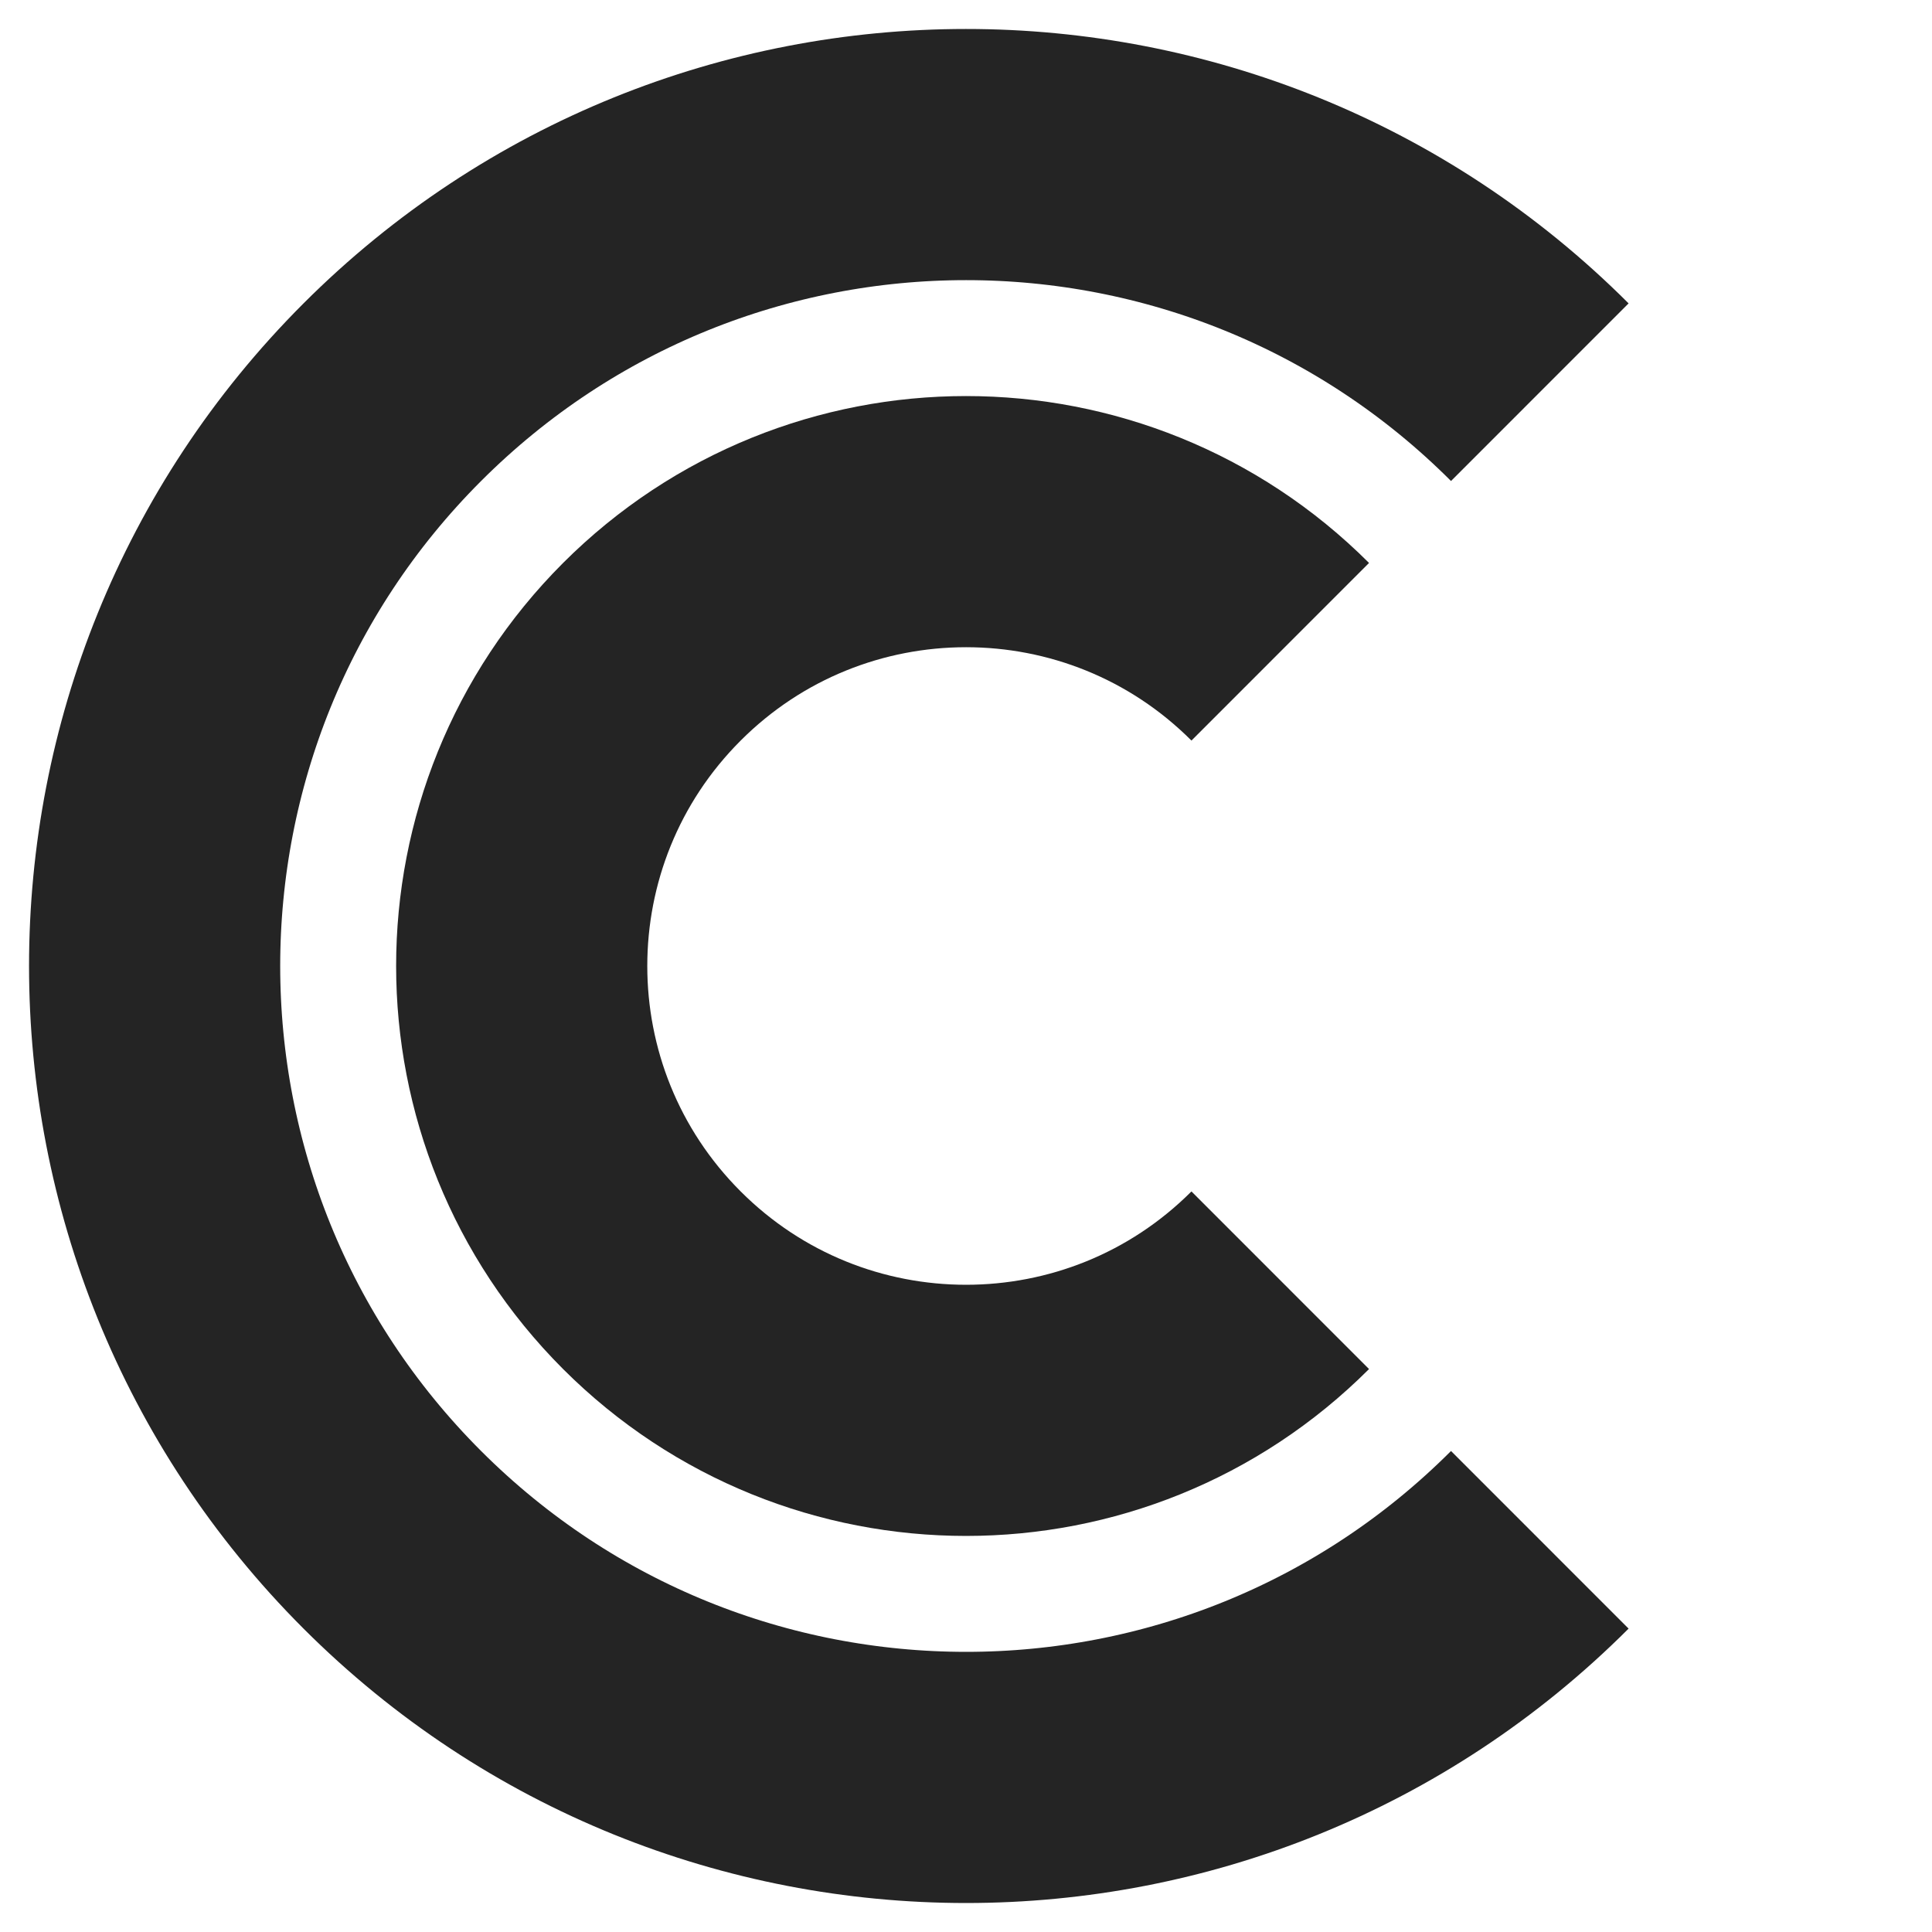
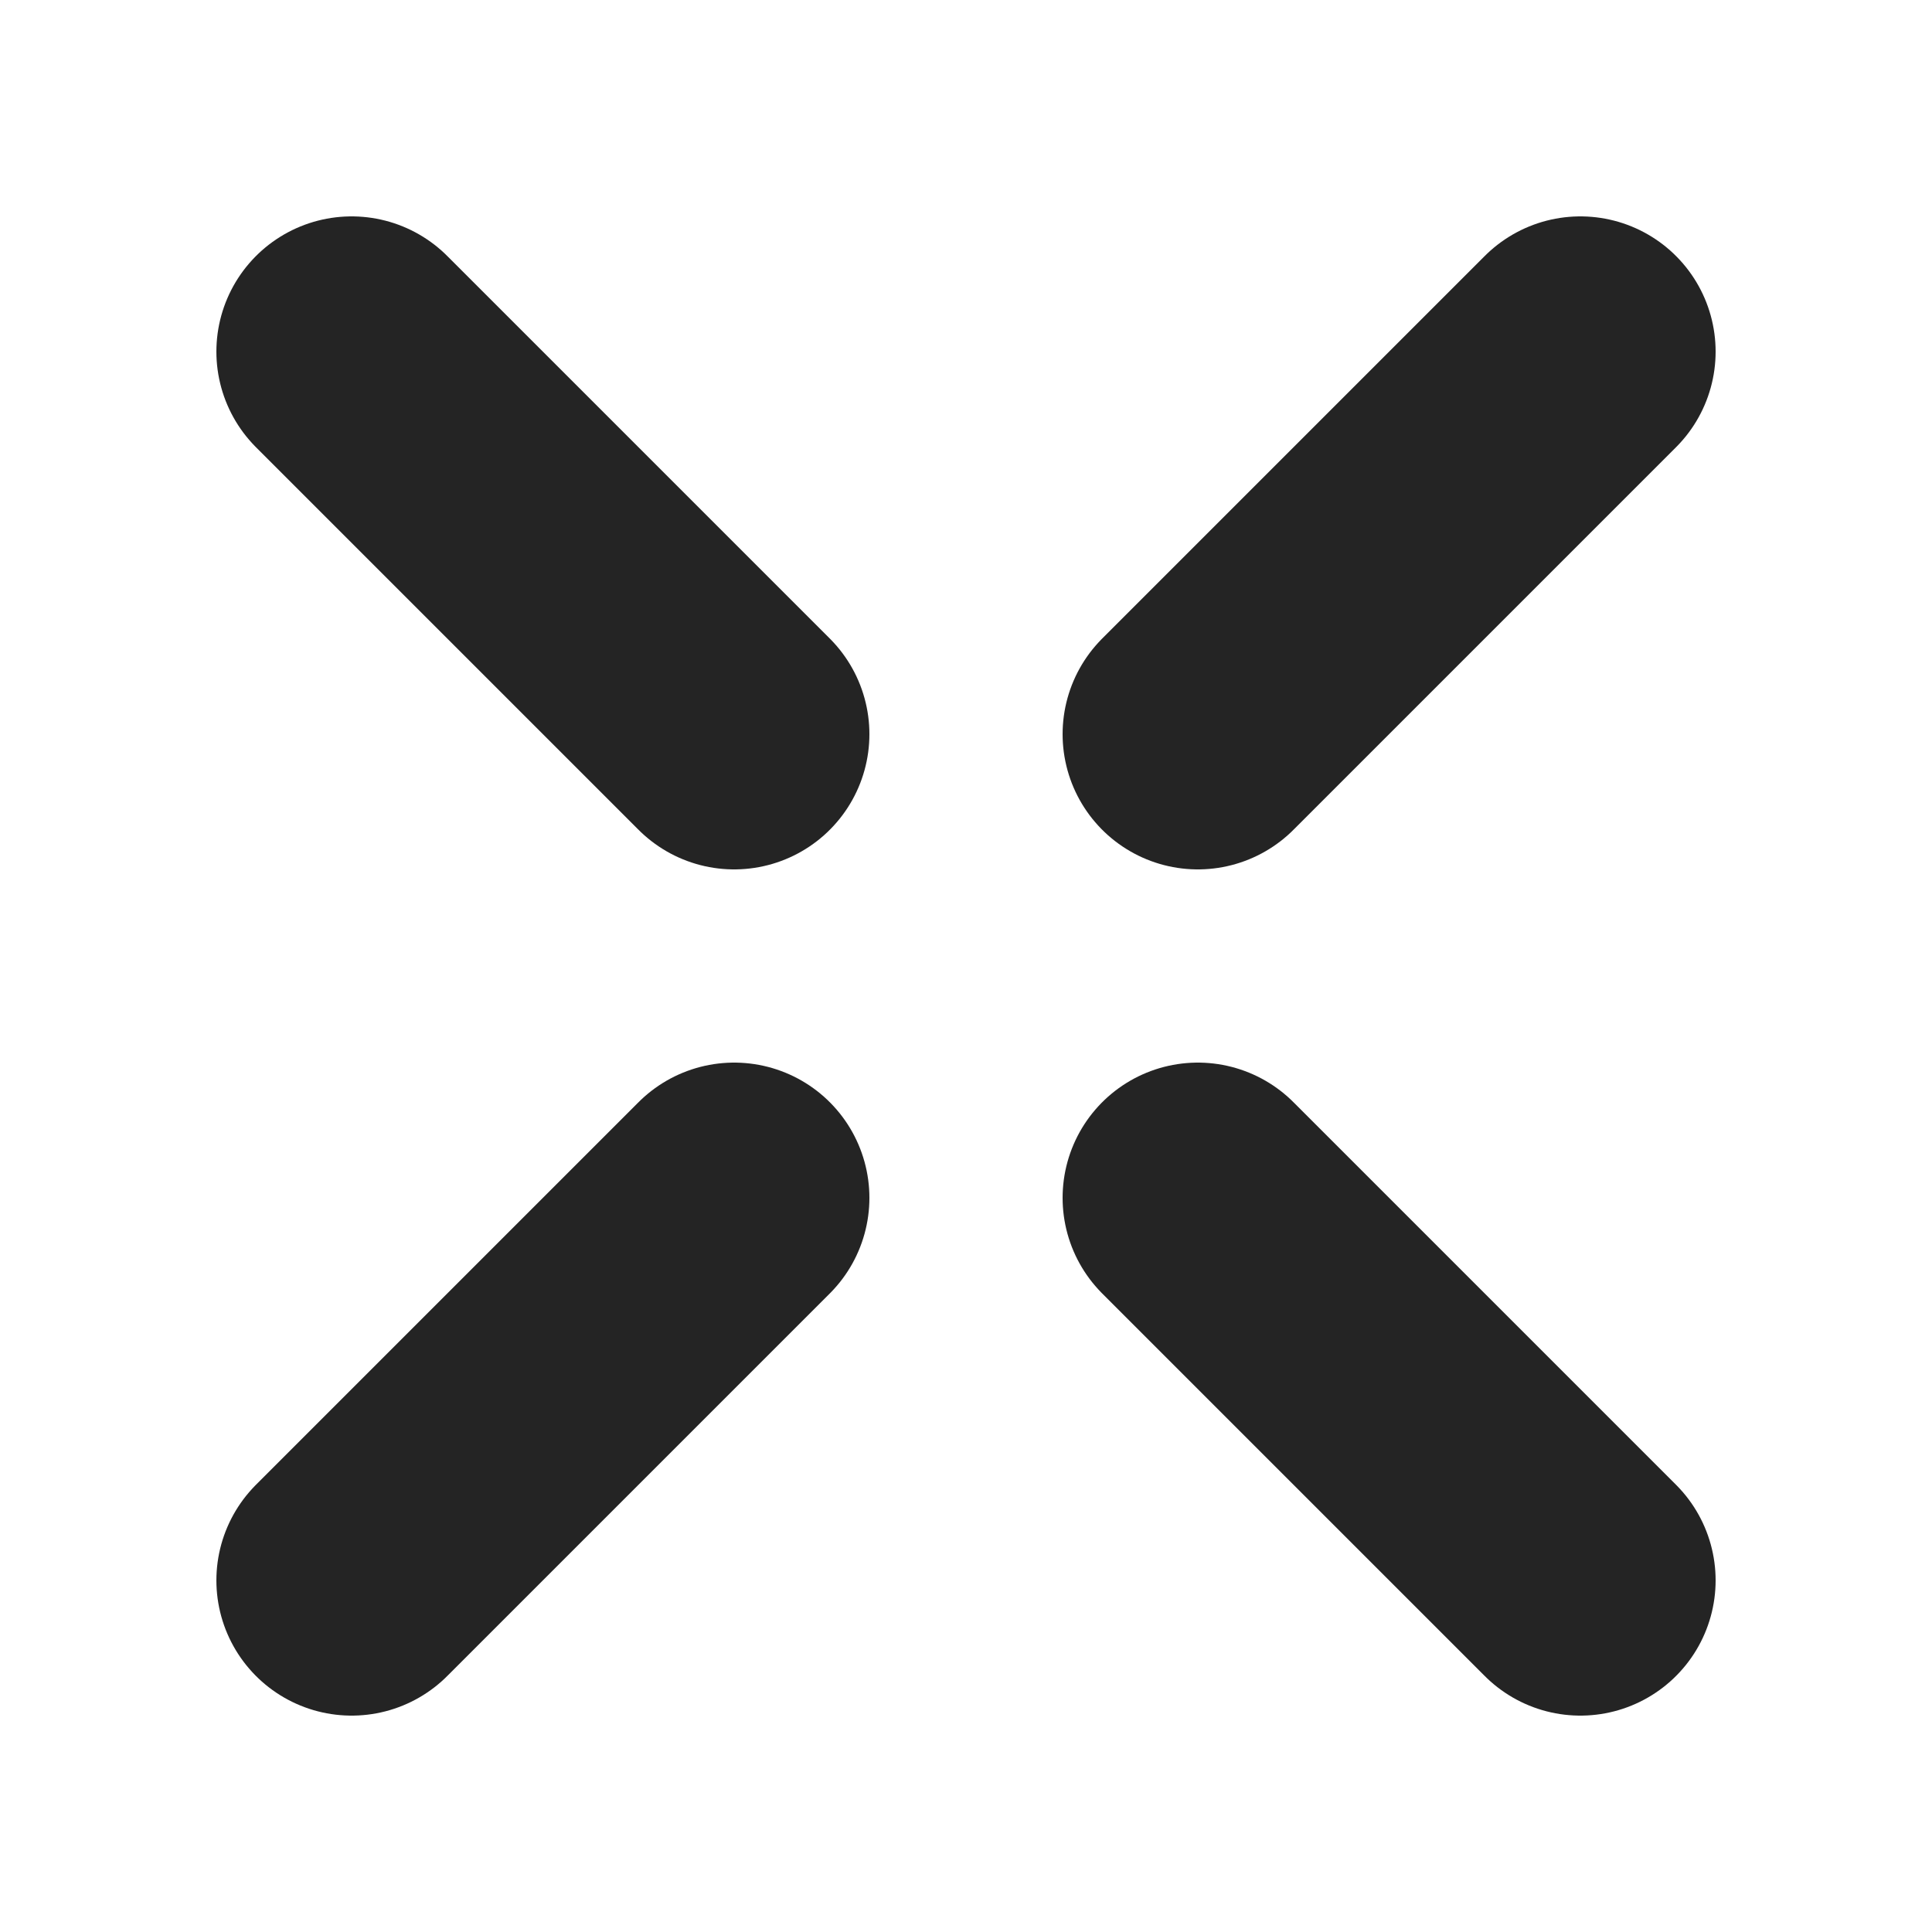
- <svg xmlns="http://www.w3.org/2000/svg" viewBox="0 0 200 200" width="200" height="200" fill="none">
-   <path d="M159.4 159.4 A84 84 0 1 1 159.4 40.6" stroke="#242424" stroke-width="26" />
-   <path d="M132.53 132.53 A46 46 0 1 1 132.53 67.47" stroke="#242424" stroke-width="26" />
+ <svg xmlns="http://www.w3.org/2000/svg" viewBox="0 0 200 200" width="200" height="200" fill="none" stroke-linecap="round">
+   <path d="M76.0 76.0 L36.4 36.4" stroke="#242424" stroke-width="28" />
+   <path d="M124.0 76.0 L163.6 36.4" stroke="#242424" stroke-width="28" />
+   <path d="M76.0 124.0 L36.4 163.6" stroke="#242424" stroke-width="28" />
+   <path d="M124.0 124.0 L163.6 163.6" stroke="#242424" stroke-width="28" />
</svg>
